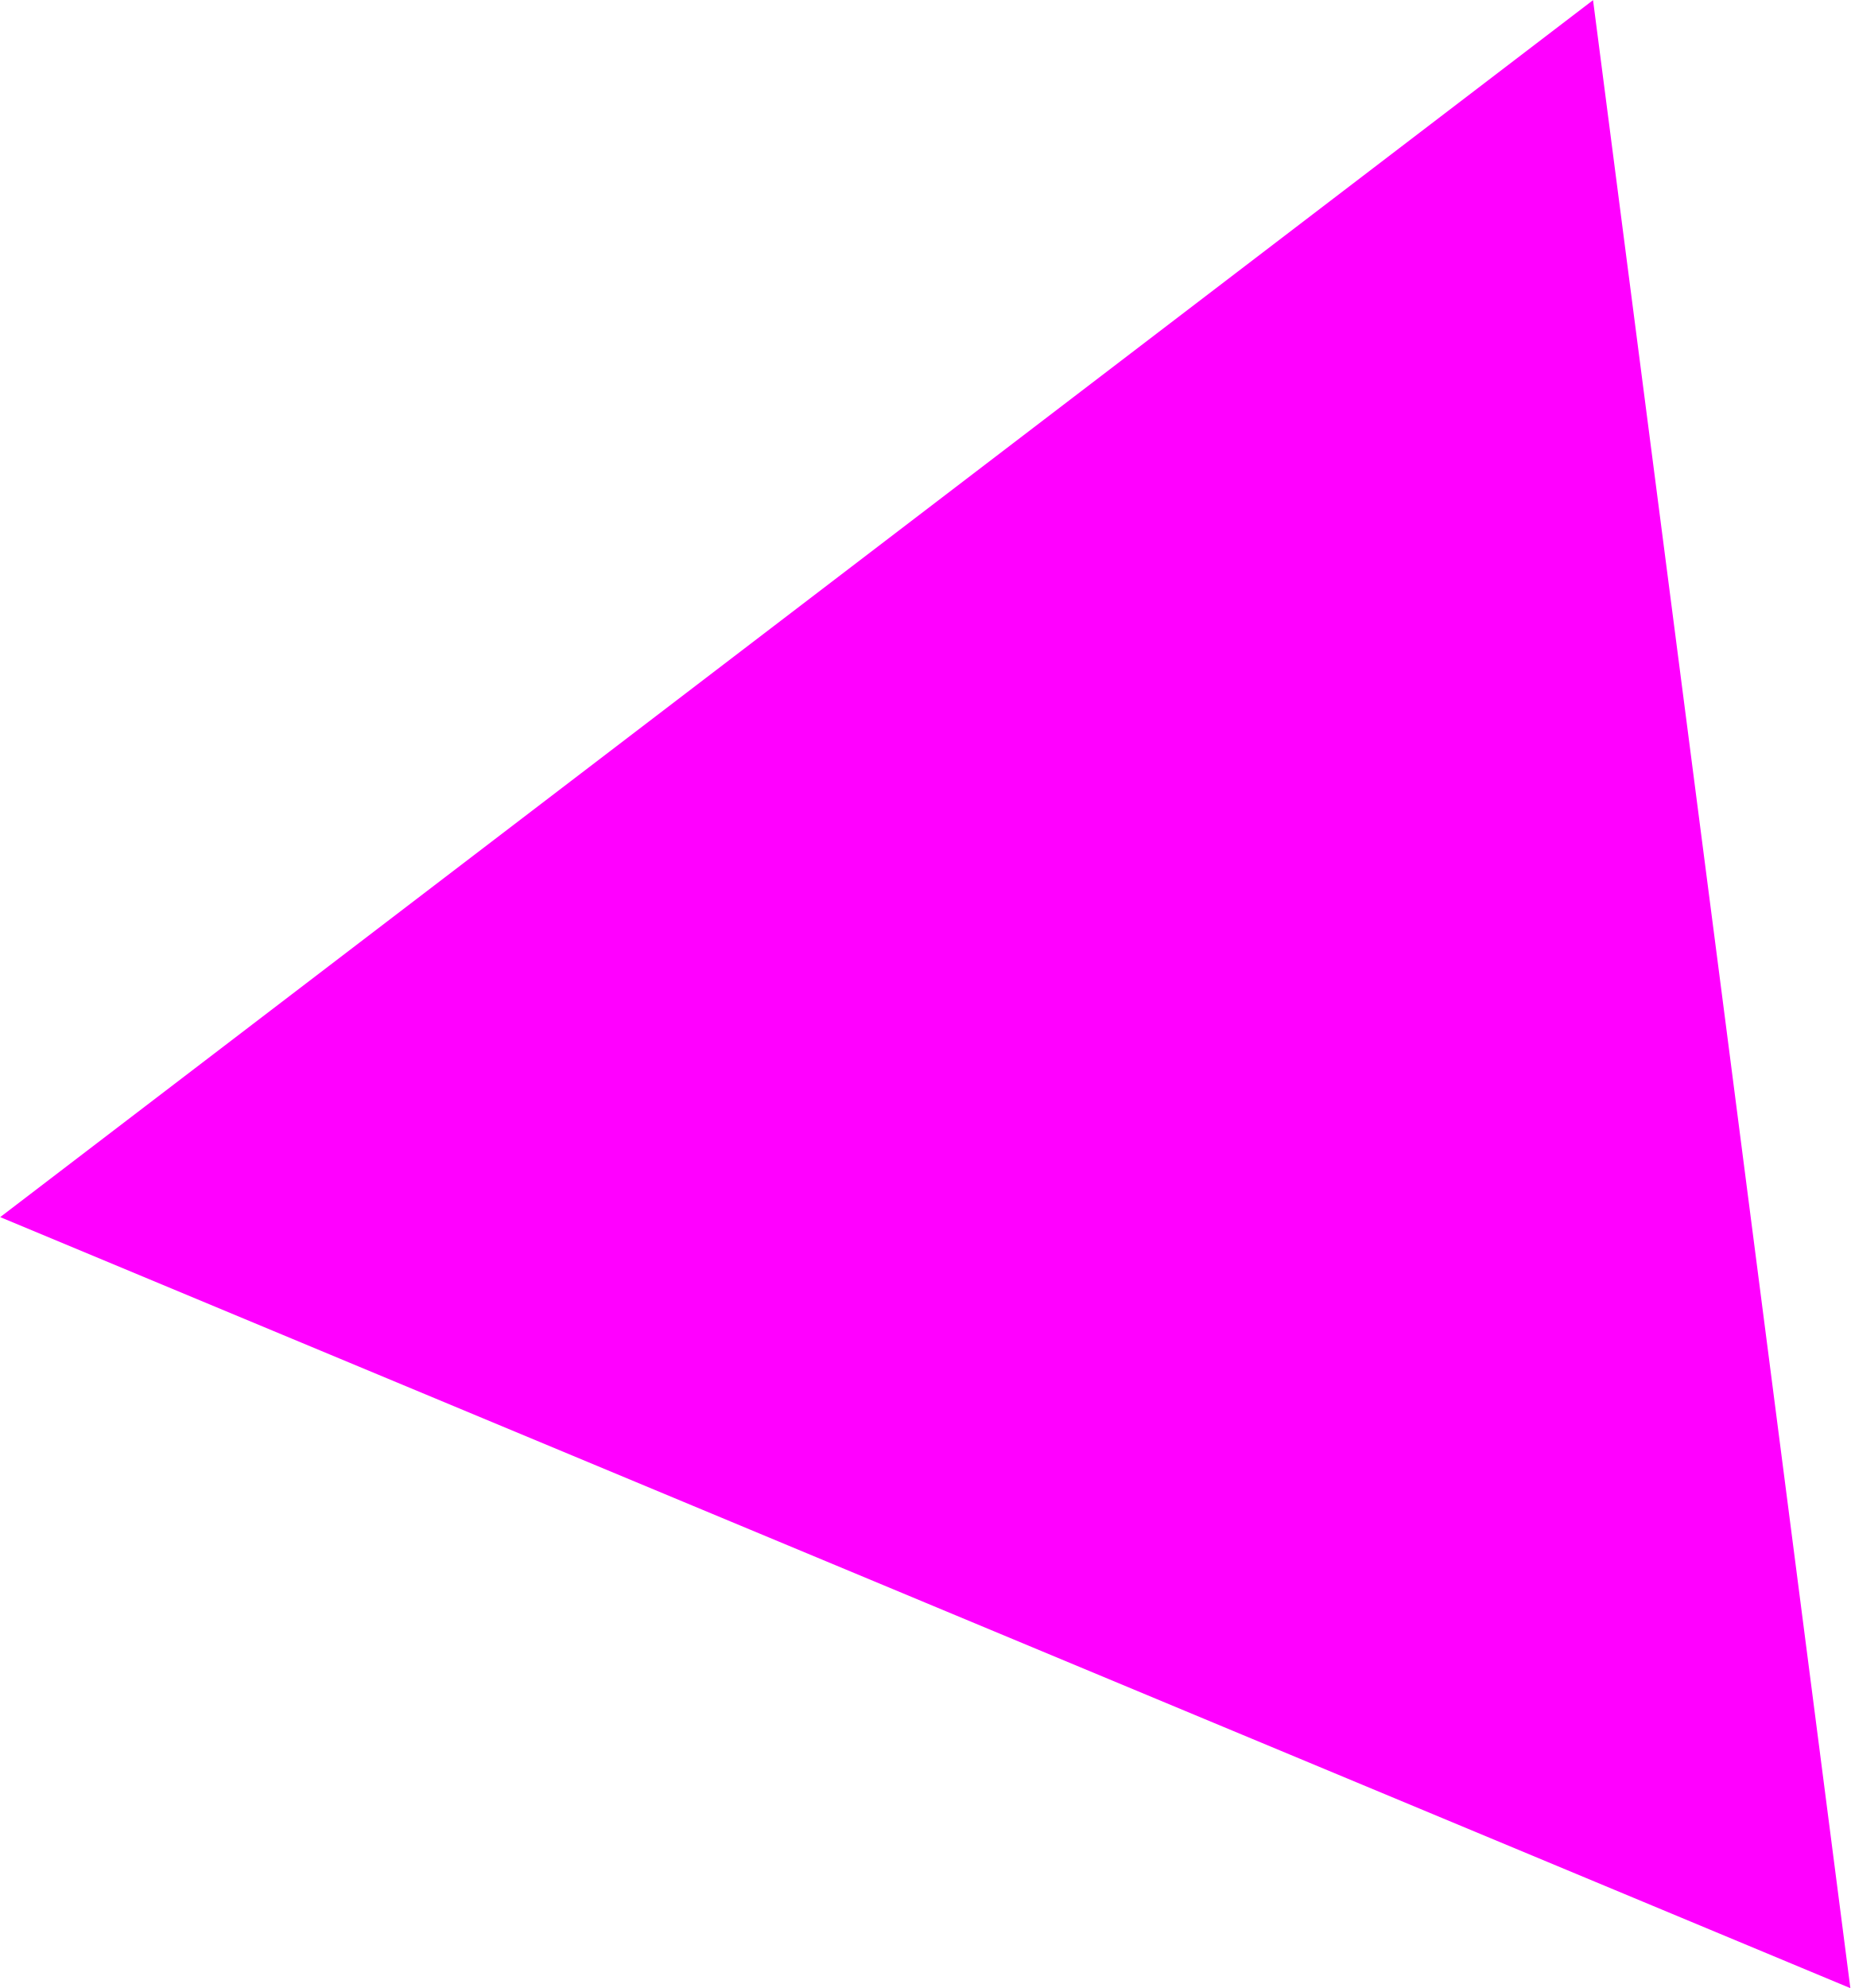
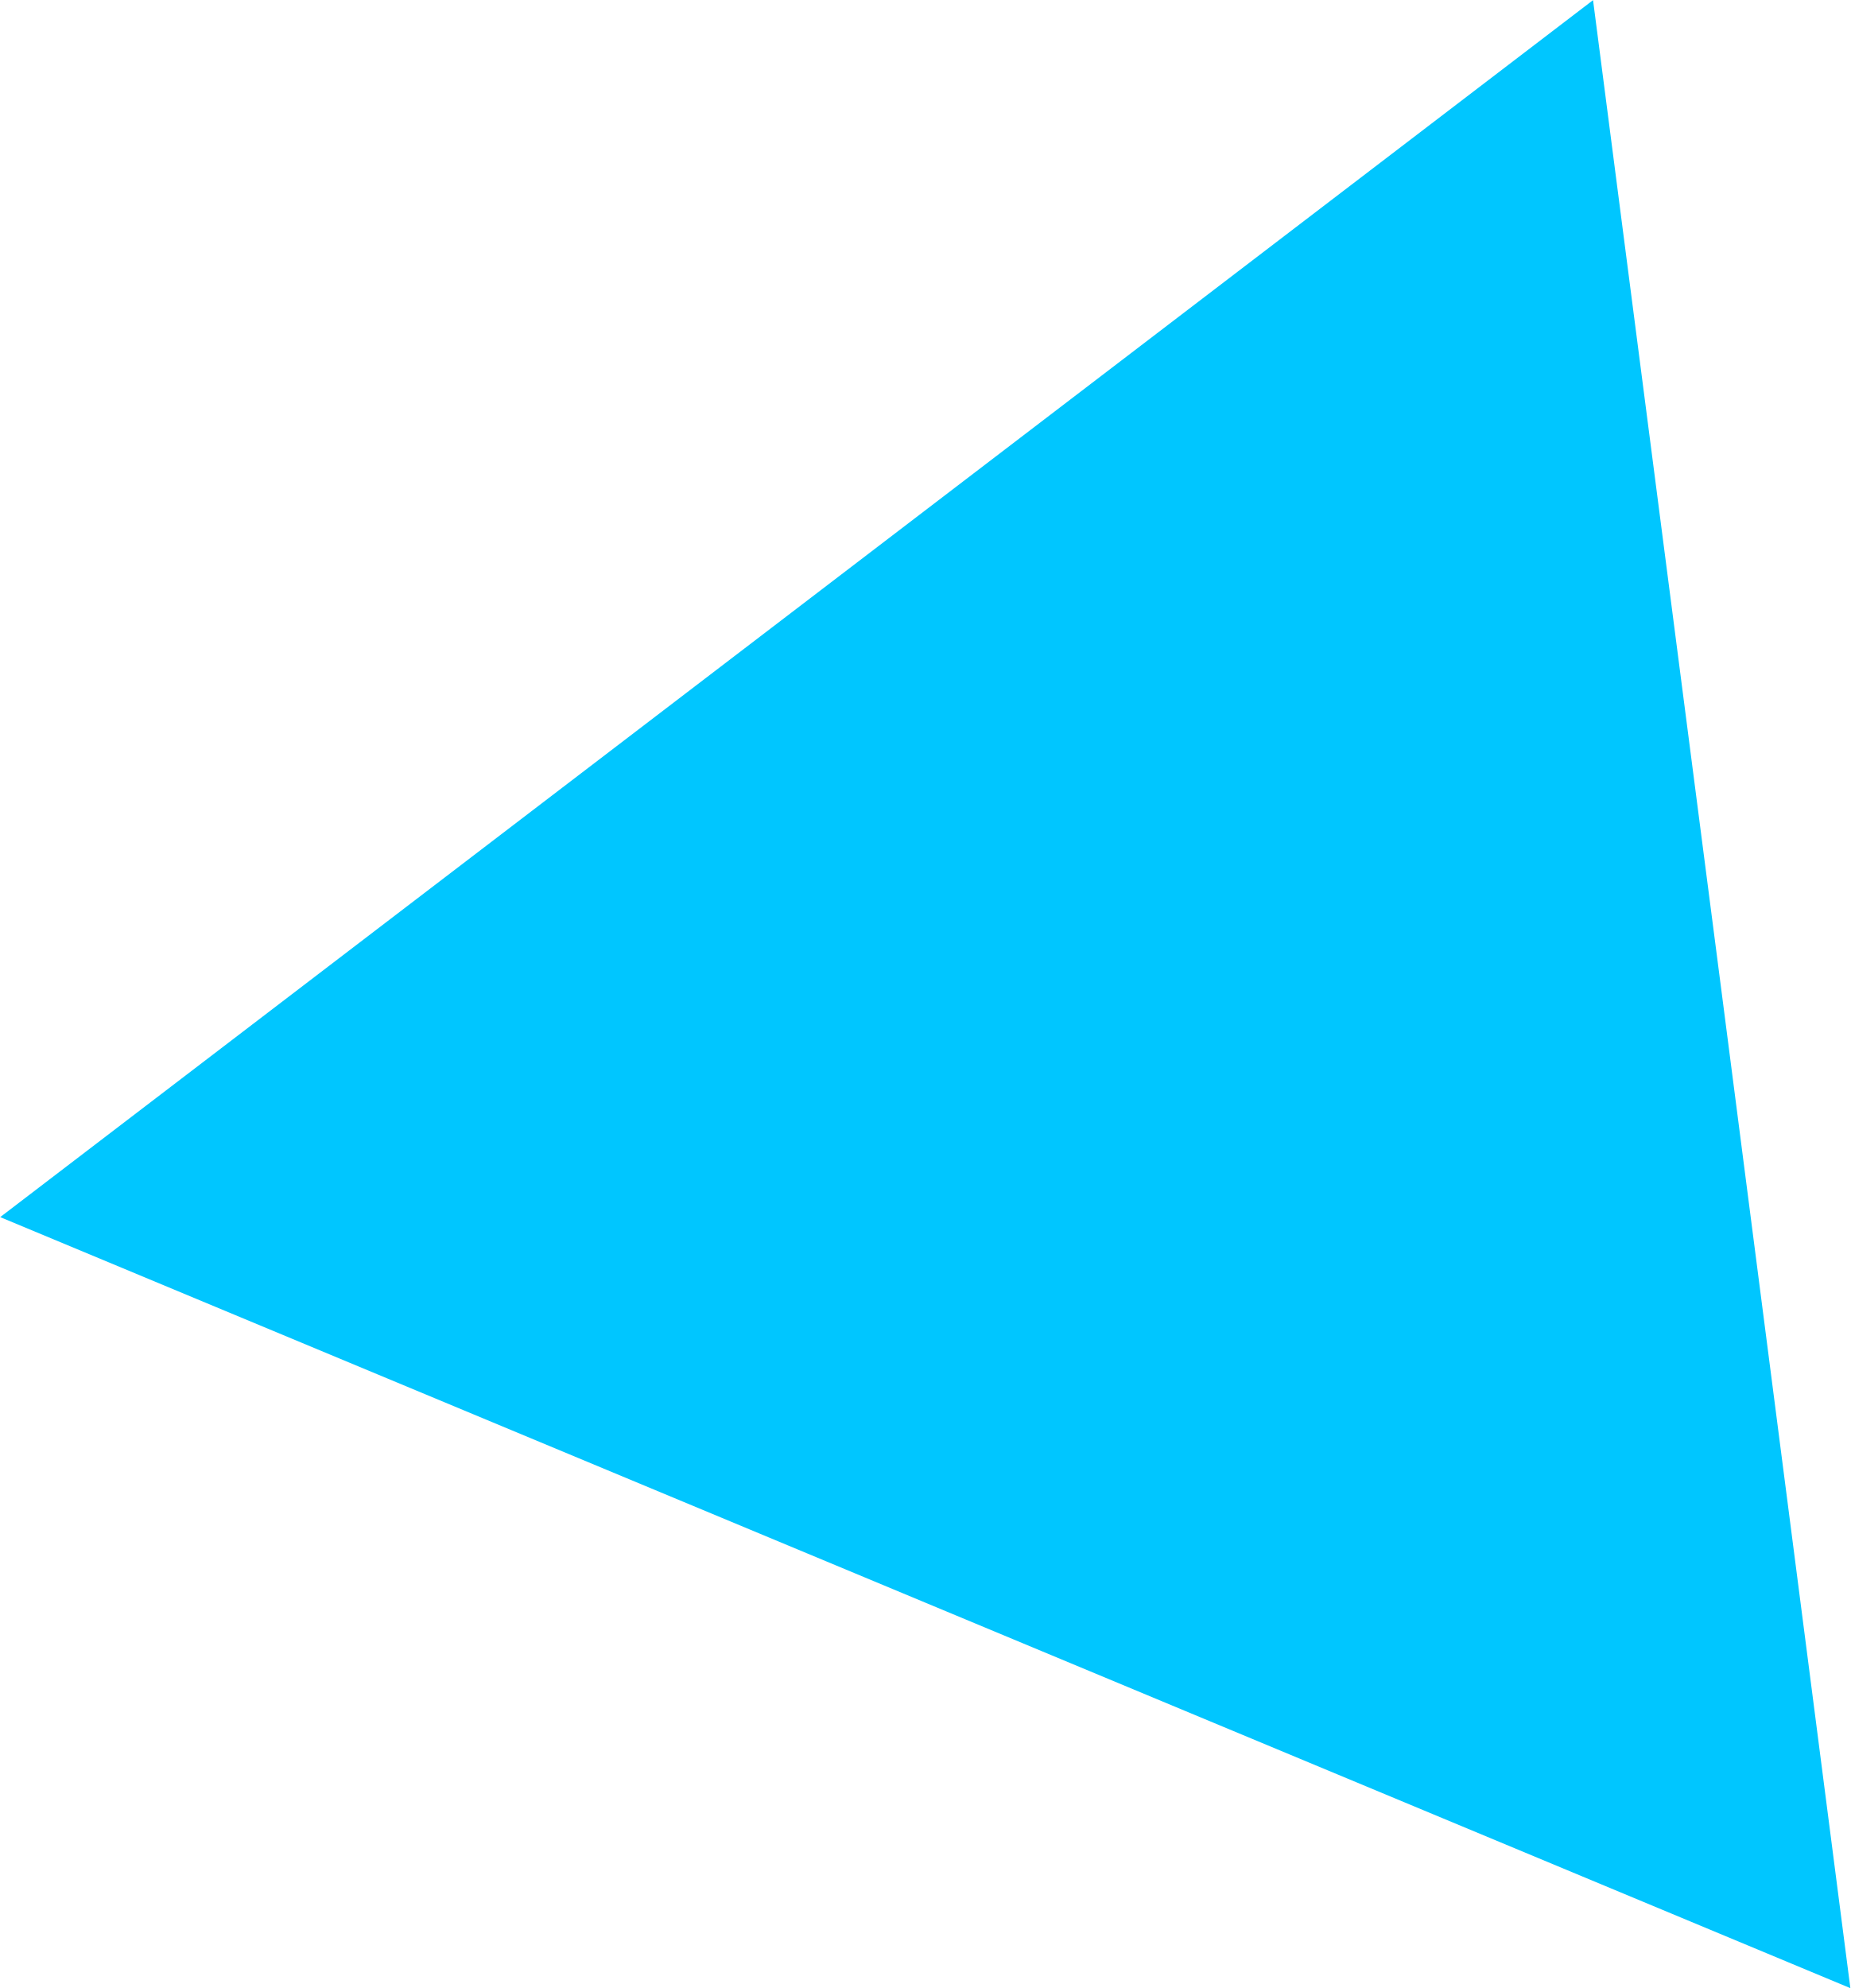
<svg xmlns="http://www.w3.org/2000/svg" width="8.054mm" height="8.652mm" viewBox="0 0 8.054 8.652" version="1.1" id="svg1" xml:space="preserve">
  <defs id="defs1" />
  <g id="layer1" transform="translate(-82.61762,-111.7889)">
-     <path style="fill:#ff00ff;stroke-width:0.265" id="path478" d="m 88.837,104.876 -5.299,-2.208 -5.299,-2.208 4.562,-3.485 4.562,-3.485 0.738,5.693 z" transform="matrix(0.7598788,0,0,0.7598788,23.16627,40.7485)" />
+     <path style="fill:#00c6ff;stroke-width:0.265" id="path478" d="m 88.837,104.876 -5.299,-2.208 -5.299,-2.208 4.562,-3.485 4.562,-3.485 0.738,5.693 z" transform="matrix(0.7598788,0,0,0.7598788,23.16627,40.7485)" />
  </g>
</svg>
